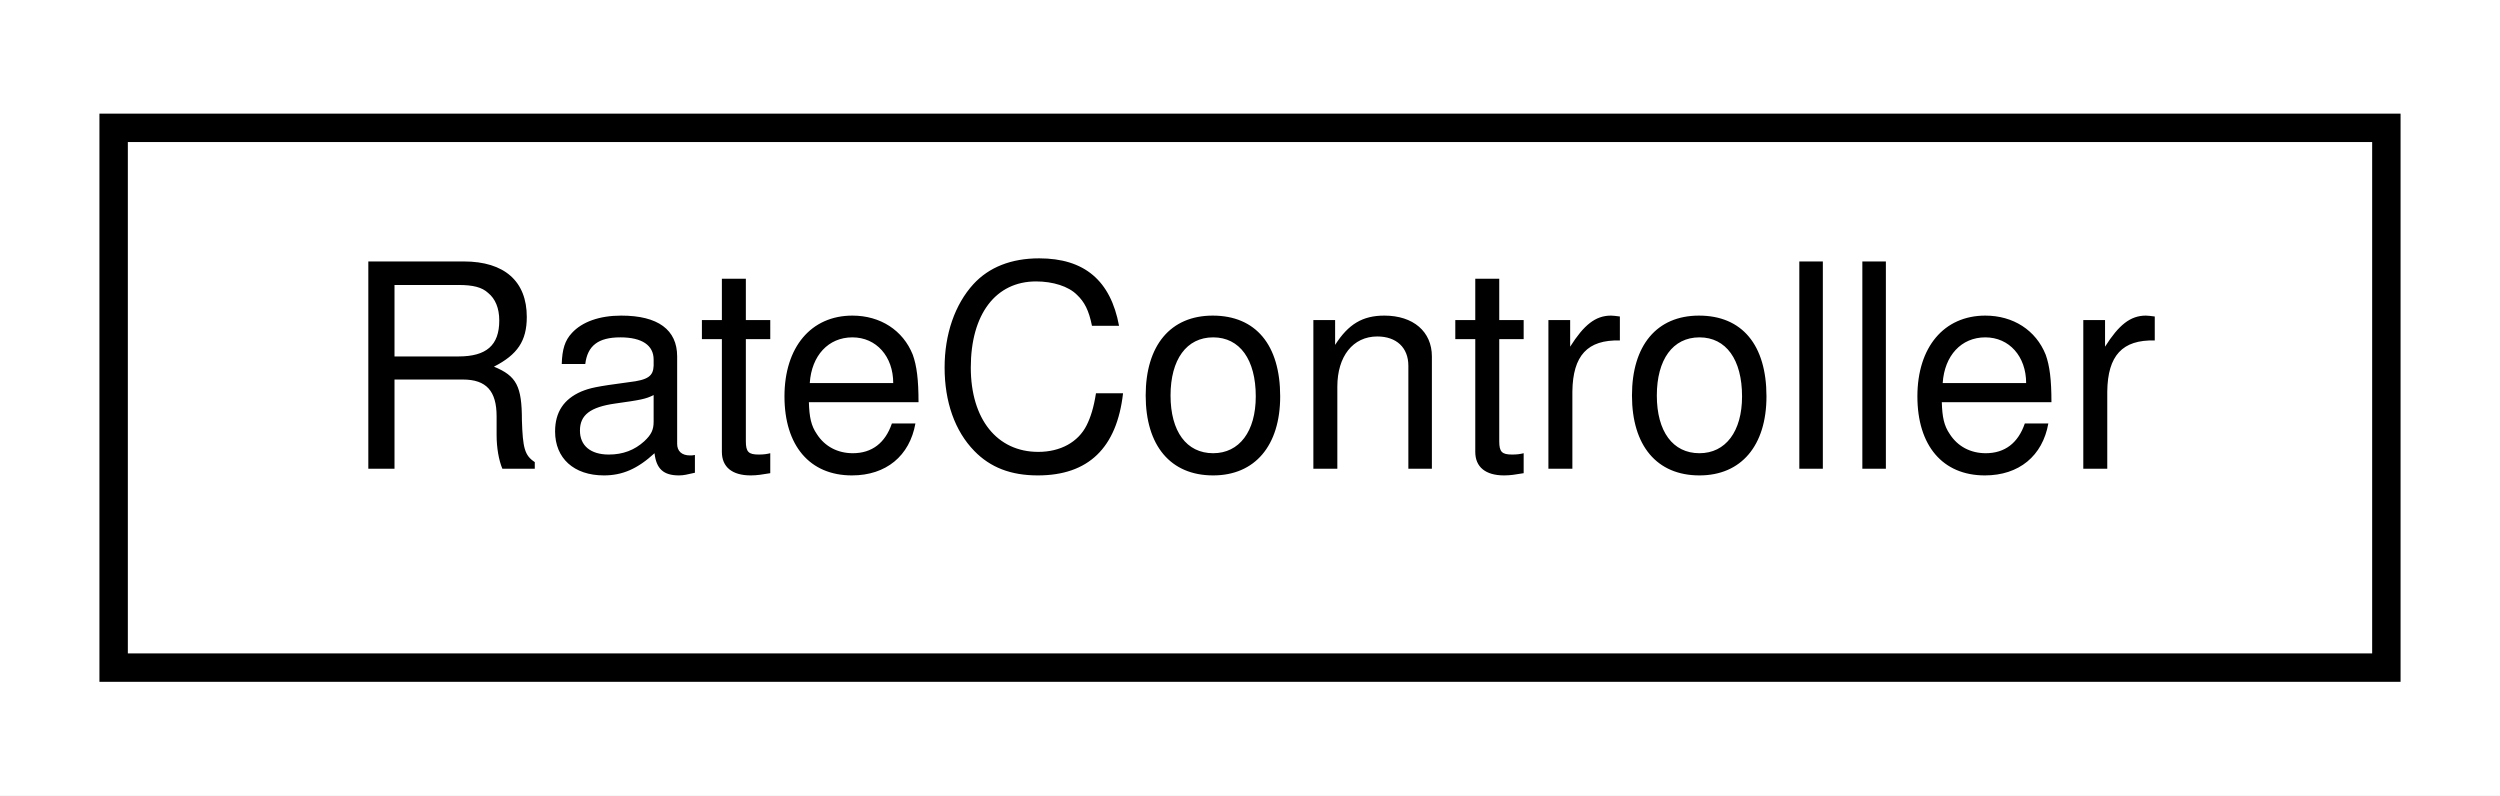
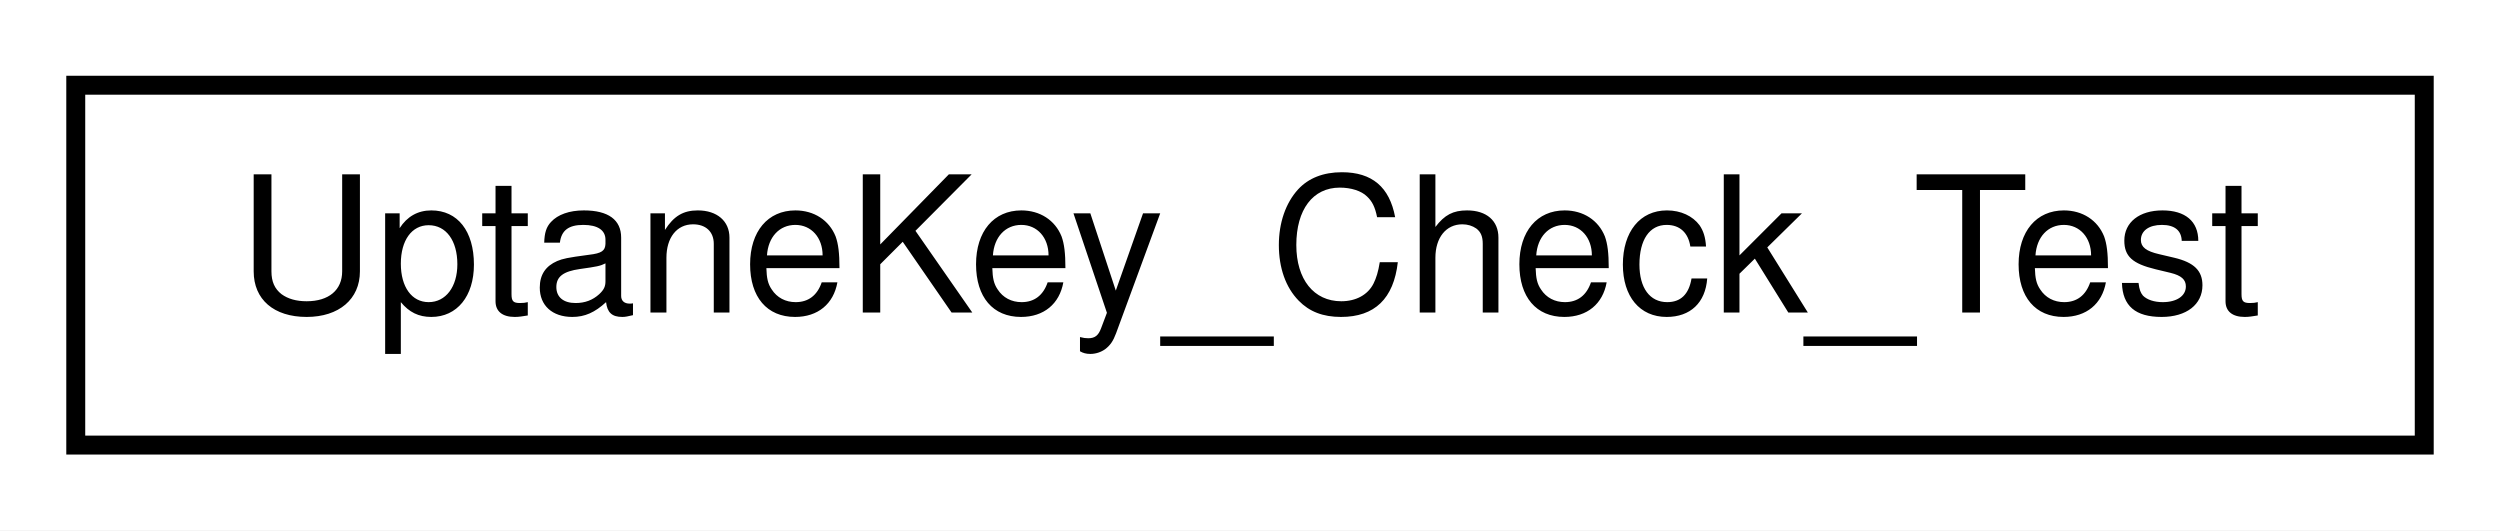
- <svg xmlns="http://www.w3.org/2000/svg" xmlns:xlink="http://www.w3.org/1999/xlink" width="88pt" height="28pt" viewBox="0.00 0.00 88.00 28.00">
+ <svg xmlns="http://www.w3.org/2000/svg" xmlns:xlink="http://www.w3.org/1999/xlink" width="132pt" height="28pt" viewBox="0.00 0.00 132.00 28.00">
  <g id="graph0" class="graph" transform="scale(1 1) rotate(0) translate(4 24)">
-     <polygon fill="#ffffff" stroke="transparent" points="-4,4 -4,-24 84,-24 84,4 -4,4" />
+     <polygon fill="#ffffff" stroke="transparent" points="-4,4 -4,-24 128,-24 128,4 -4,4" />
    <g id="node1" class="node">
      <g id="a_node1">
-         <a xlink:href="class_rate_controller.html" target="_top" xlink:title="Control the rate of outgoing requests. ">
-           <polygon fill="#ffffff" stroke="#000000" points="0,-.5 0,-19.5 80,-19.5 80,-.5 0,-.5" />
-           <text text-anchor="middle" x="40" y="-7.5" font-family="Helvetica,sans-Serif" font-size="10.00" fill="#000000">RateController</text>
+         <a xlink:href="class_uptane_key___check___test.html" target="_top" xlink:title="UptaneKey_Check_Test">
+           <polygon fill="#ffffff" stroke="#000000" points="0,-.5 0,-19.5 124,-19.5 124,-.5 0,-.5" />
+           <text text-anchor="middle" x="62" y="-7.5" font-family="Helvetica,sans-Serif" font-size="10.00" fill="#000000">UptaneKey_Check_Test</text>
        </a>
      </g>
    </g>
  </g>
</svg>
